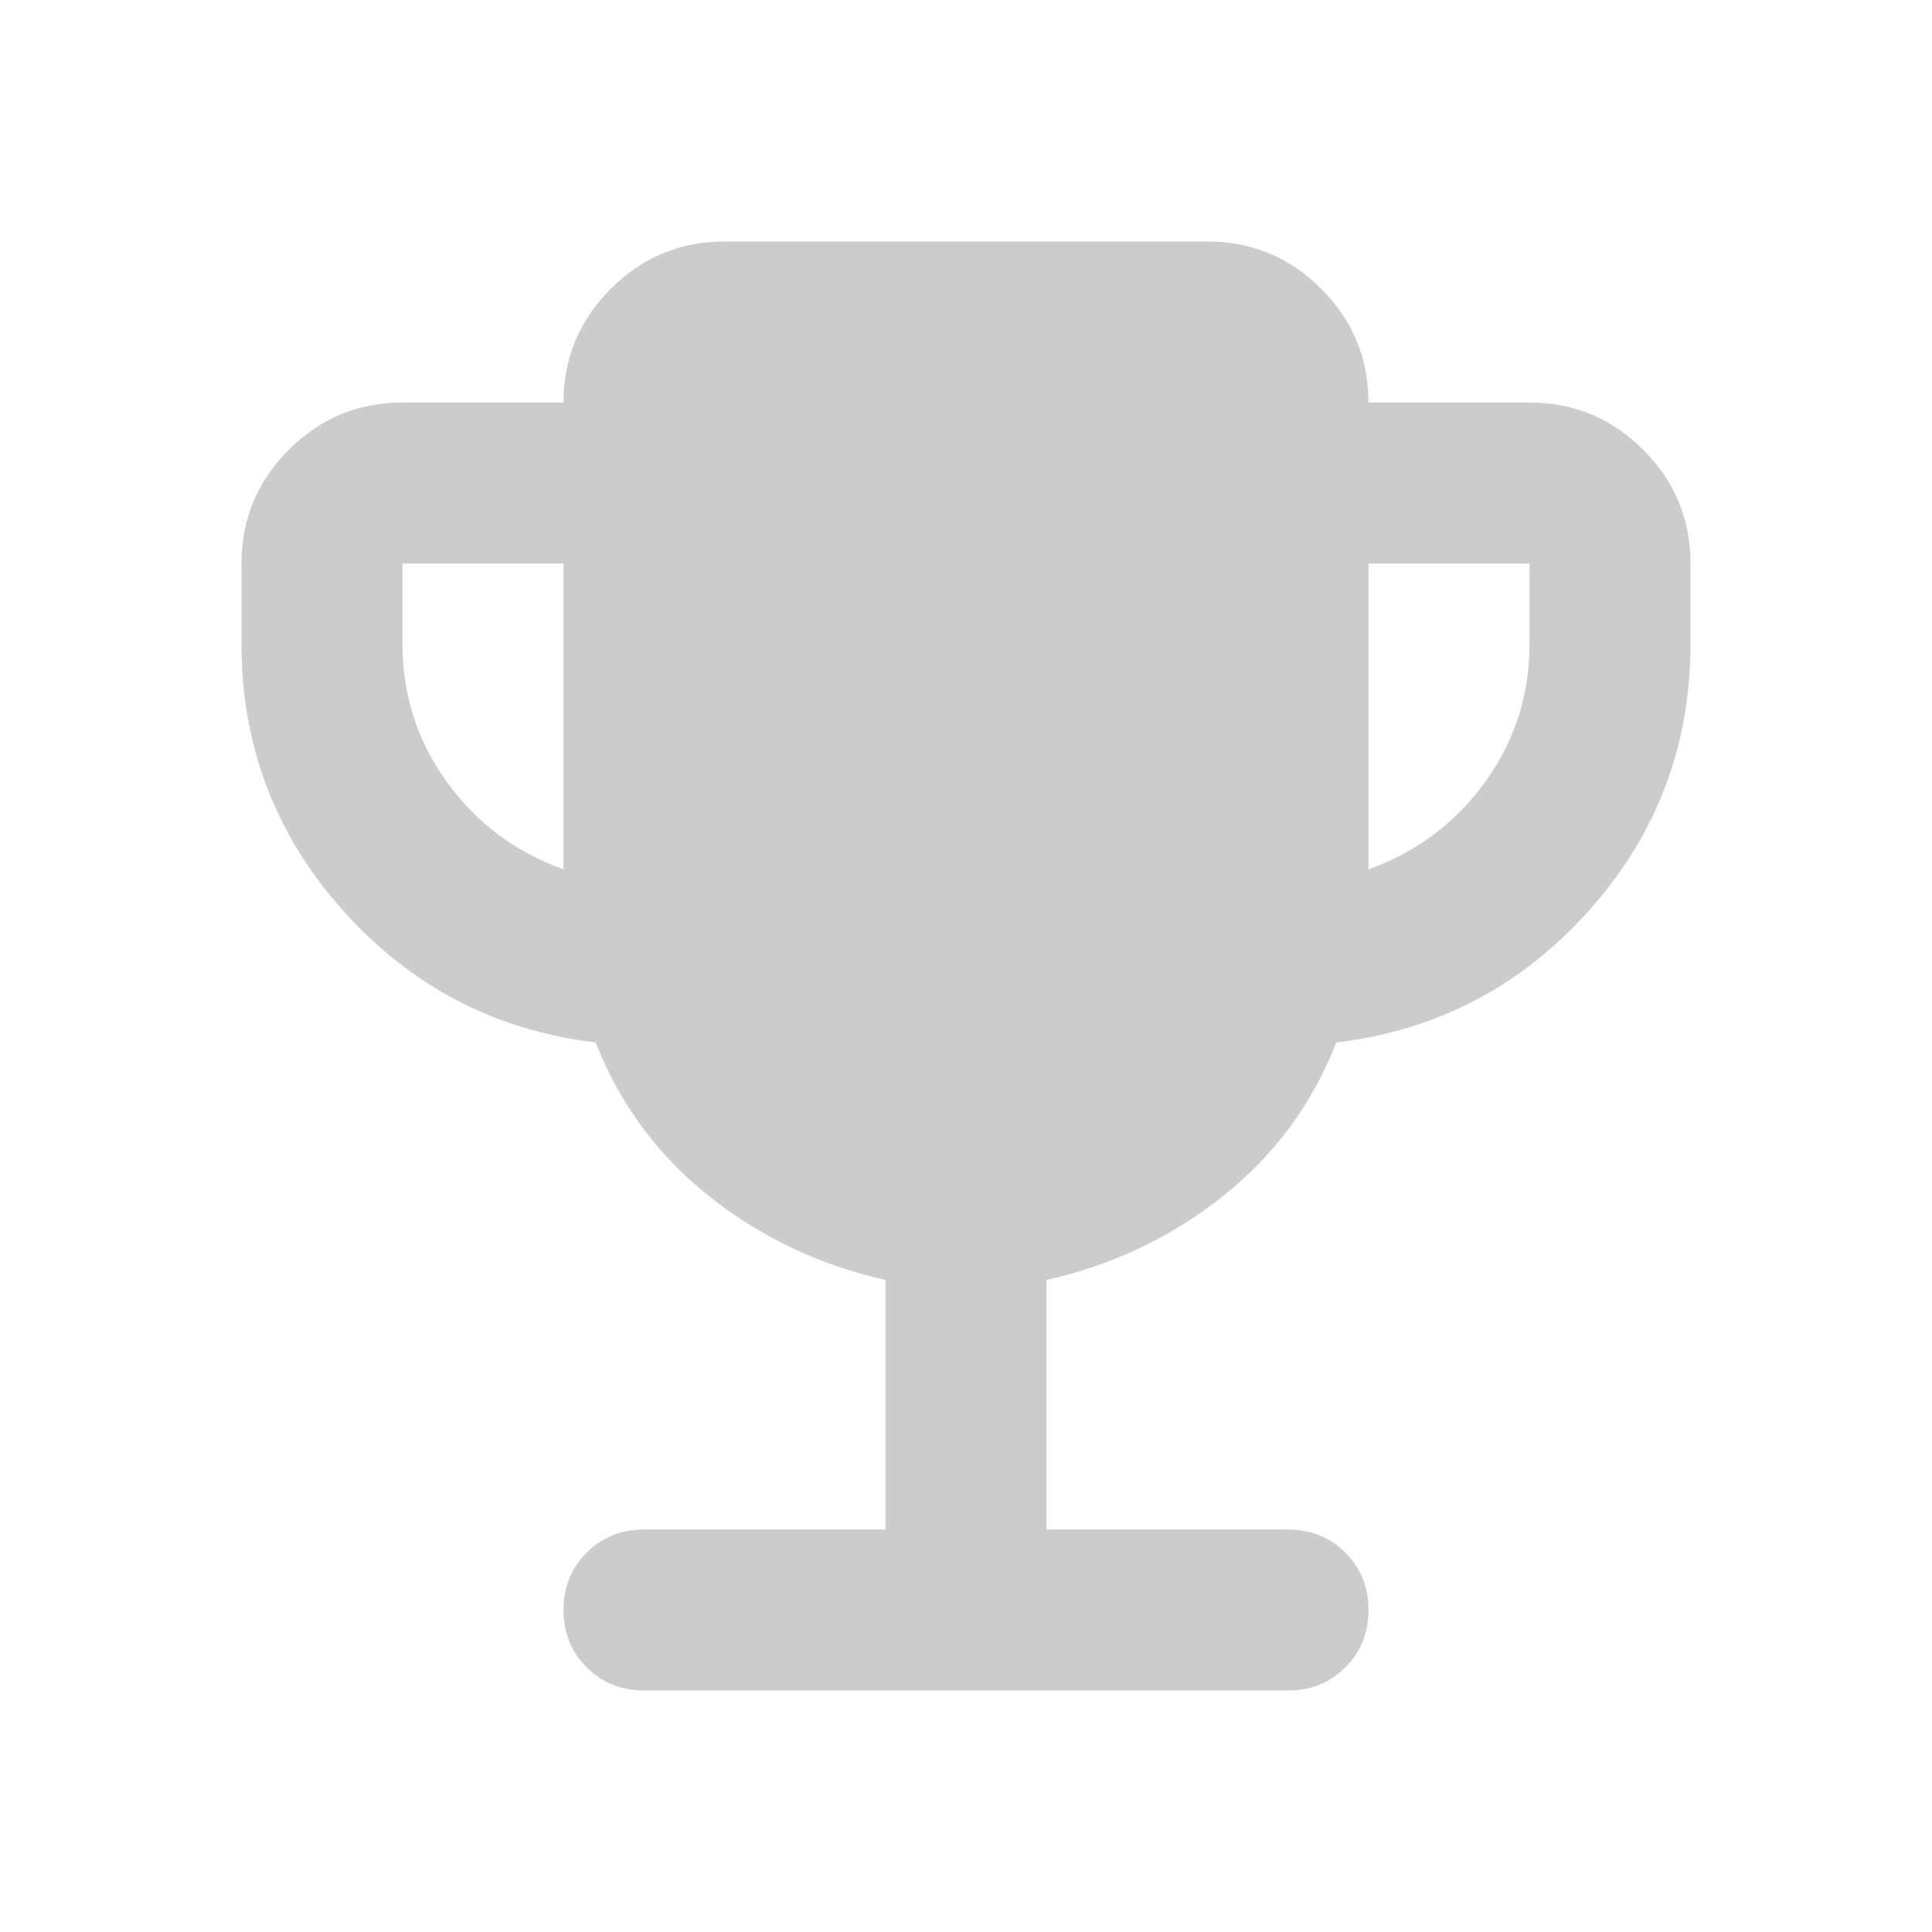
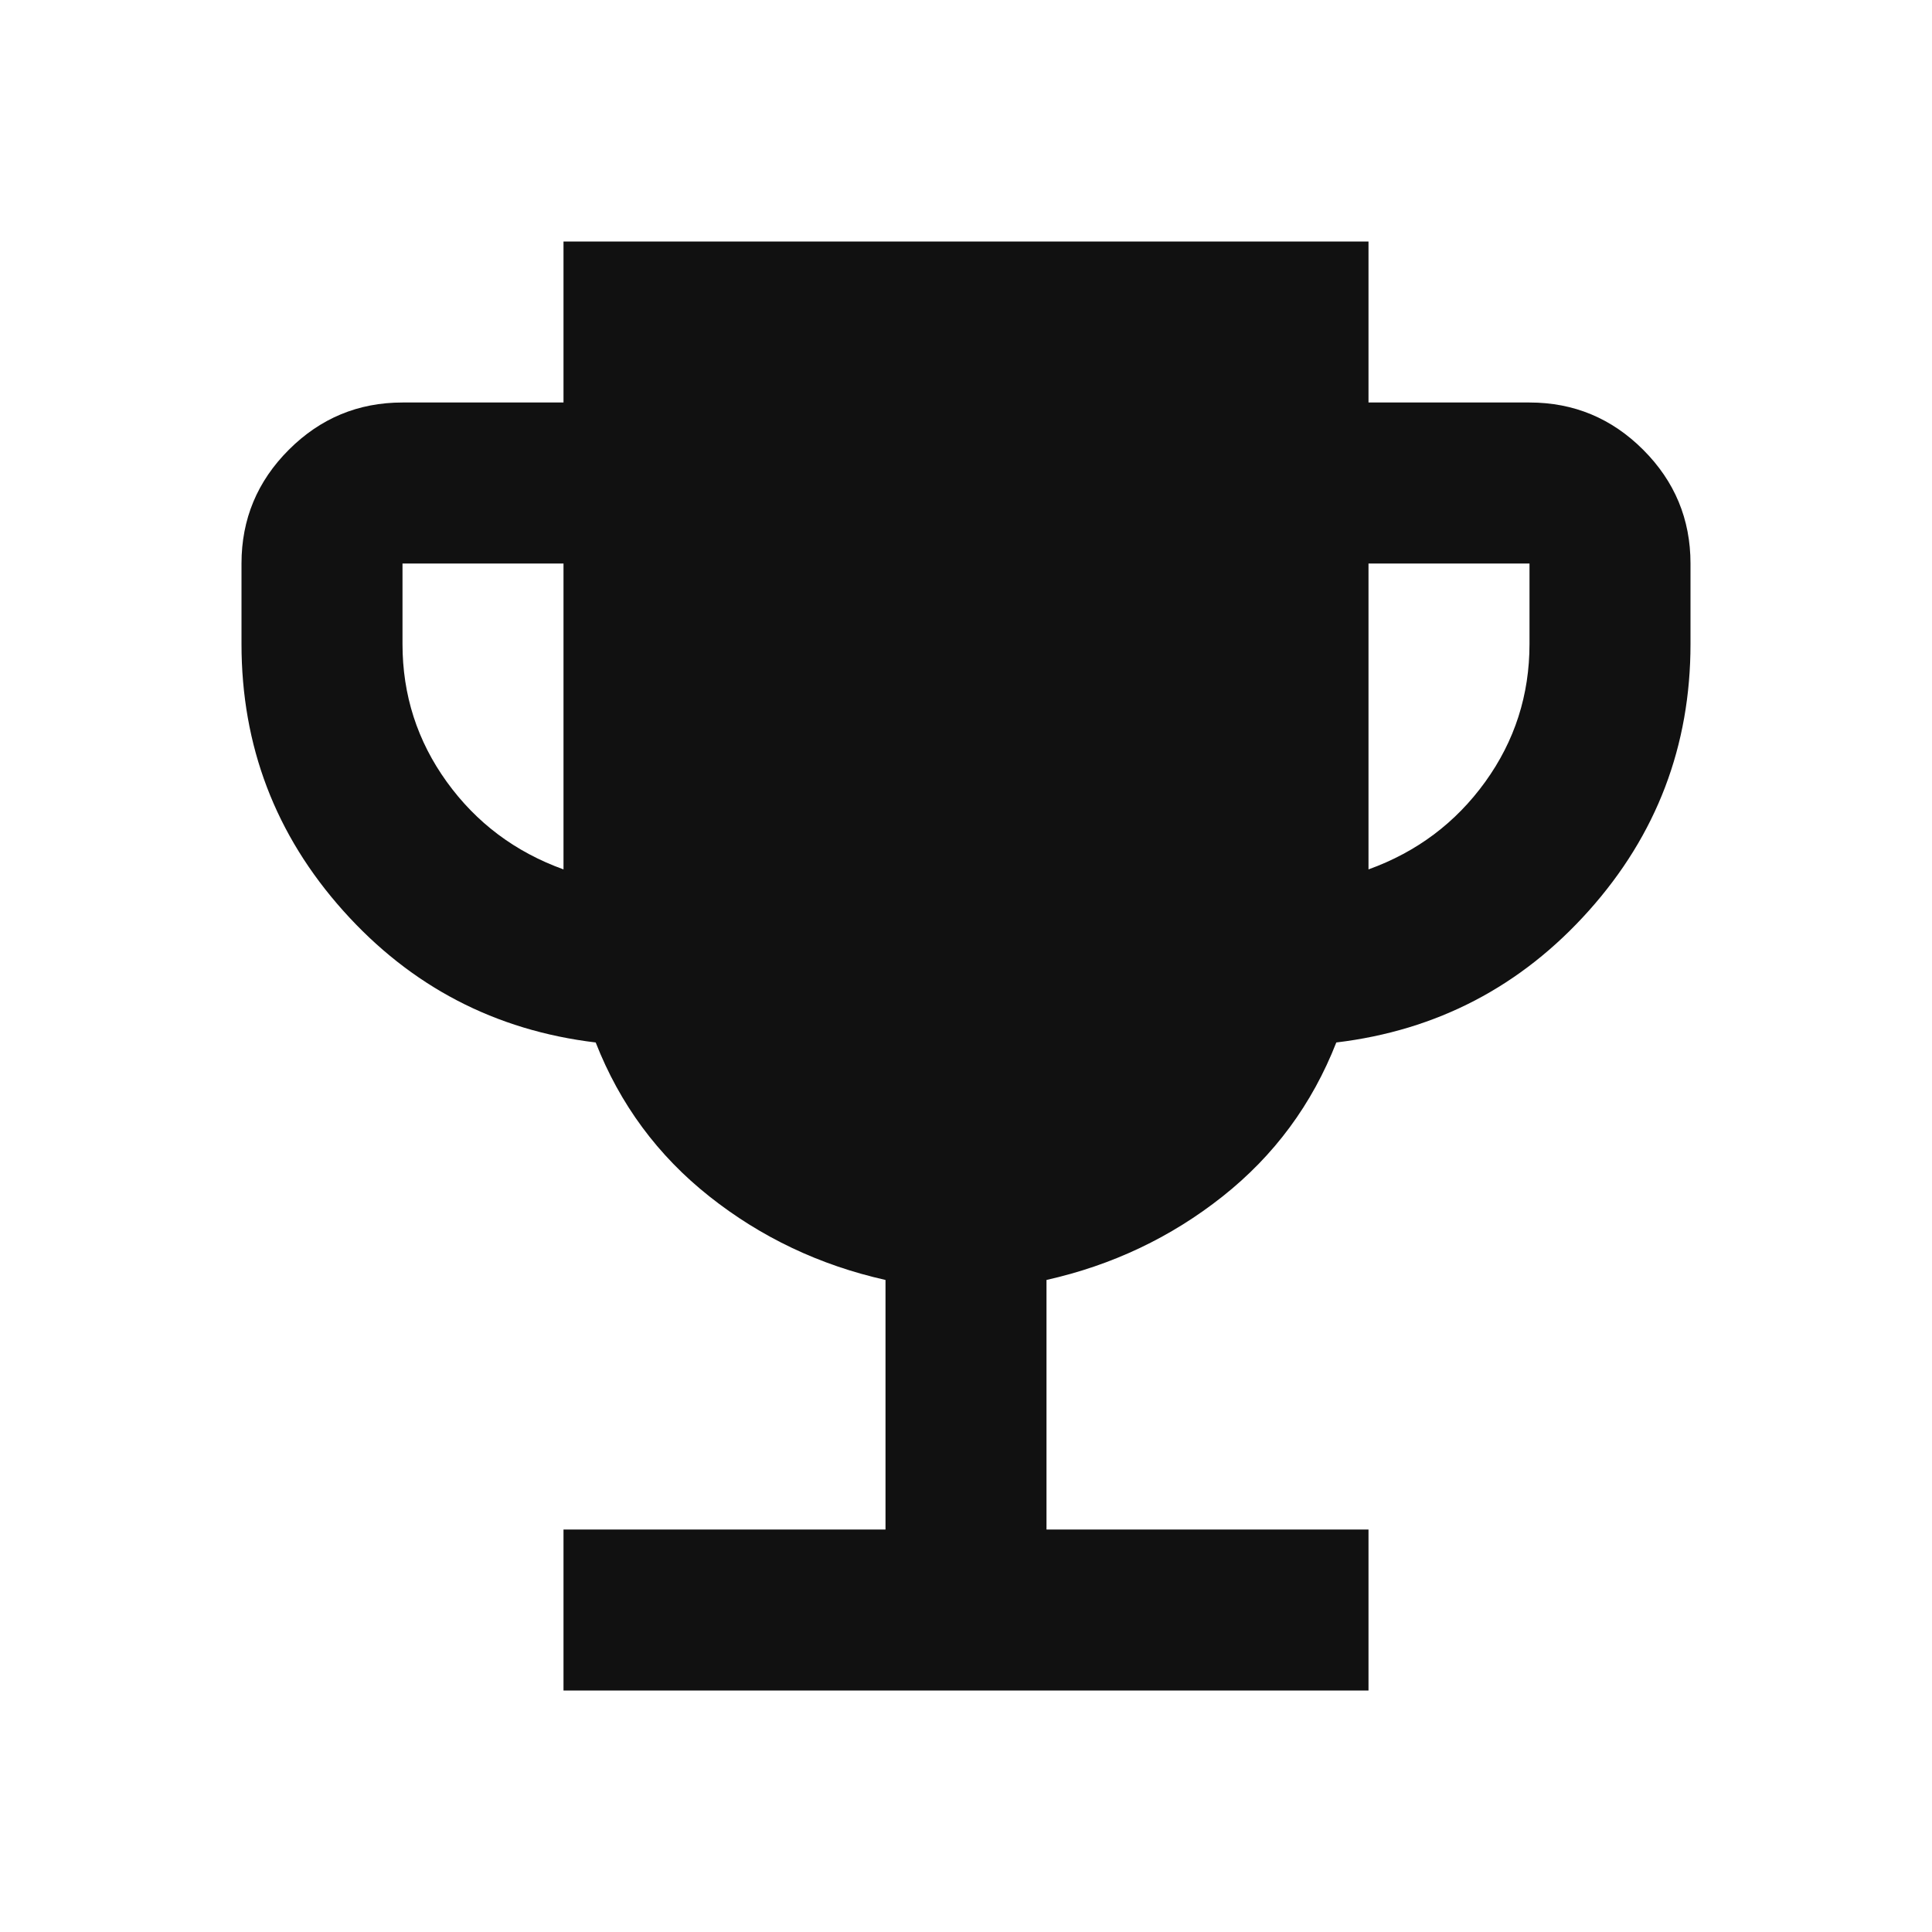
- <svg xmlns="http://www.w3.org/2000/svg" height="24px" viewBox="0 -960 960 960" width="24px" fill="#ccc">
-   <path d="M280-528v-152h-80v40q0 38 22 68.5t58 43.5Zm400 0q36-13 58-43.5t22-68.5v-40h-80v152ZM440-200v-124q-49-11-87.5-41.5T296-442q-75-9-125.5-65.5T120-640v-40q0-33 23.5-56.5T200-760h80q0-33 23.5-56.5T360-840h240q33 0 56.5 23.5T680-760h80q33 0 56.5 23.5T840-680v40q0 76-50.5 132.5T664-442q-18 46-56.5 76.5T520-324v124h120q17 0 28.5 11.5T680-160q0 17-11.5 28.5T640-120H320q-17 0-28.5-11.5T280-160q0-17 11.5-28.5T320-200h120Z" />
+ <svg xmlns="http://www.w3.org/2000/svg" height="24px" viewBox="0 -960 960 960" width="24px" fill="#111">
+   <path d="M280-120v-80h160v-124q-49-11-87.5-41.5T296-442q-75-9-125.5-65.5T120-640v-40q0-33 23.5-56.5T200-760h80v-80h400v80h80q33 0 56.5 23.5T840-680v40q0 76-50.5 132.5T664-442q-18 46-56.5 76.5T520-324v124h160v80H280Zm0-408v-152h-80v40q0 38 22 68.5t58 43.5Zm400 0q36-13 58-43.5t22-68.5v-40h-80v152Z" />
</svg>
